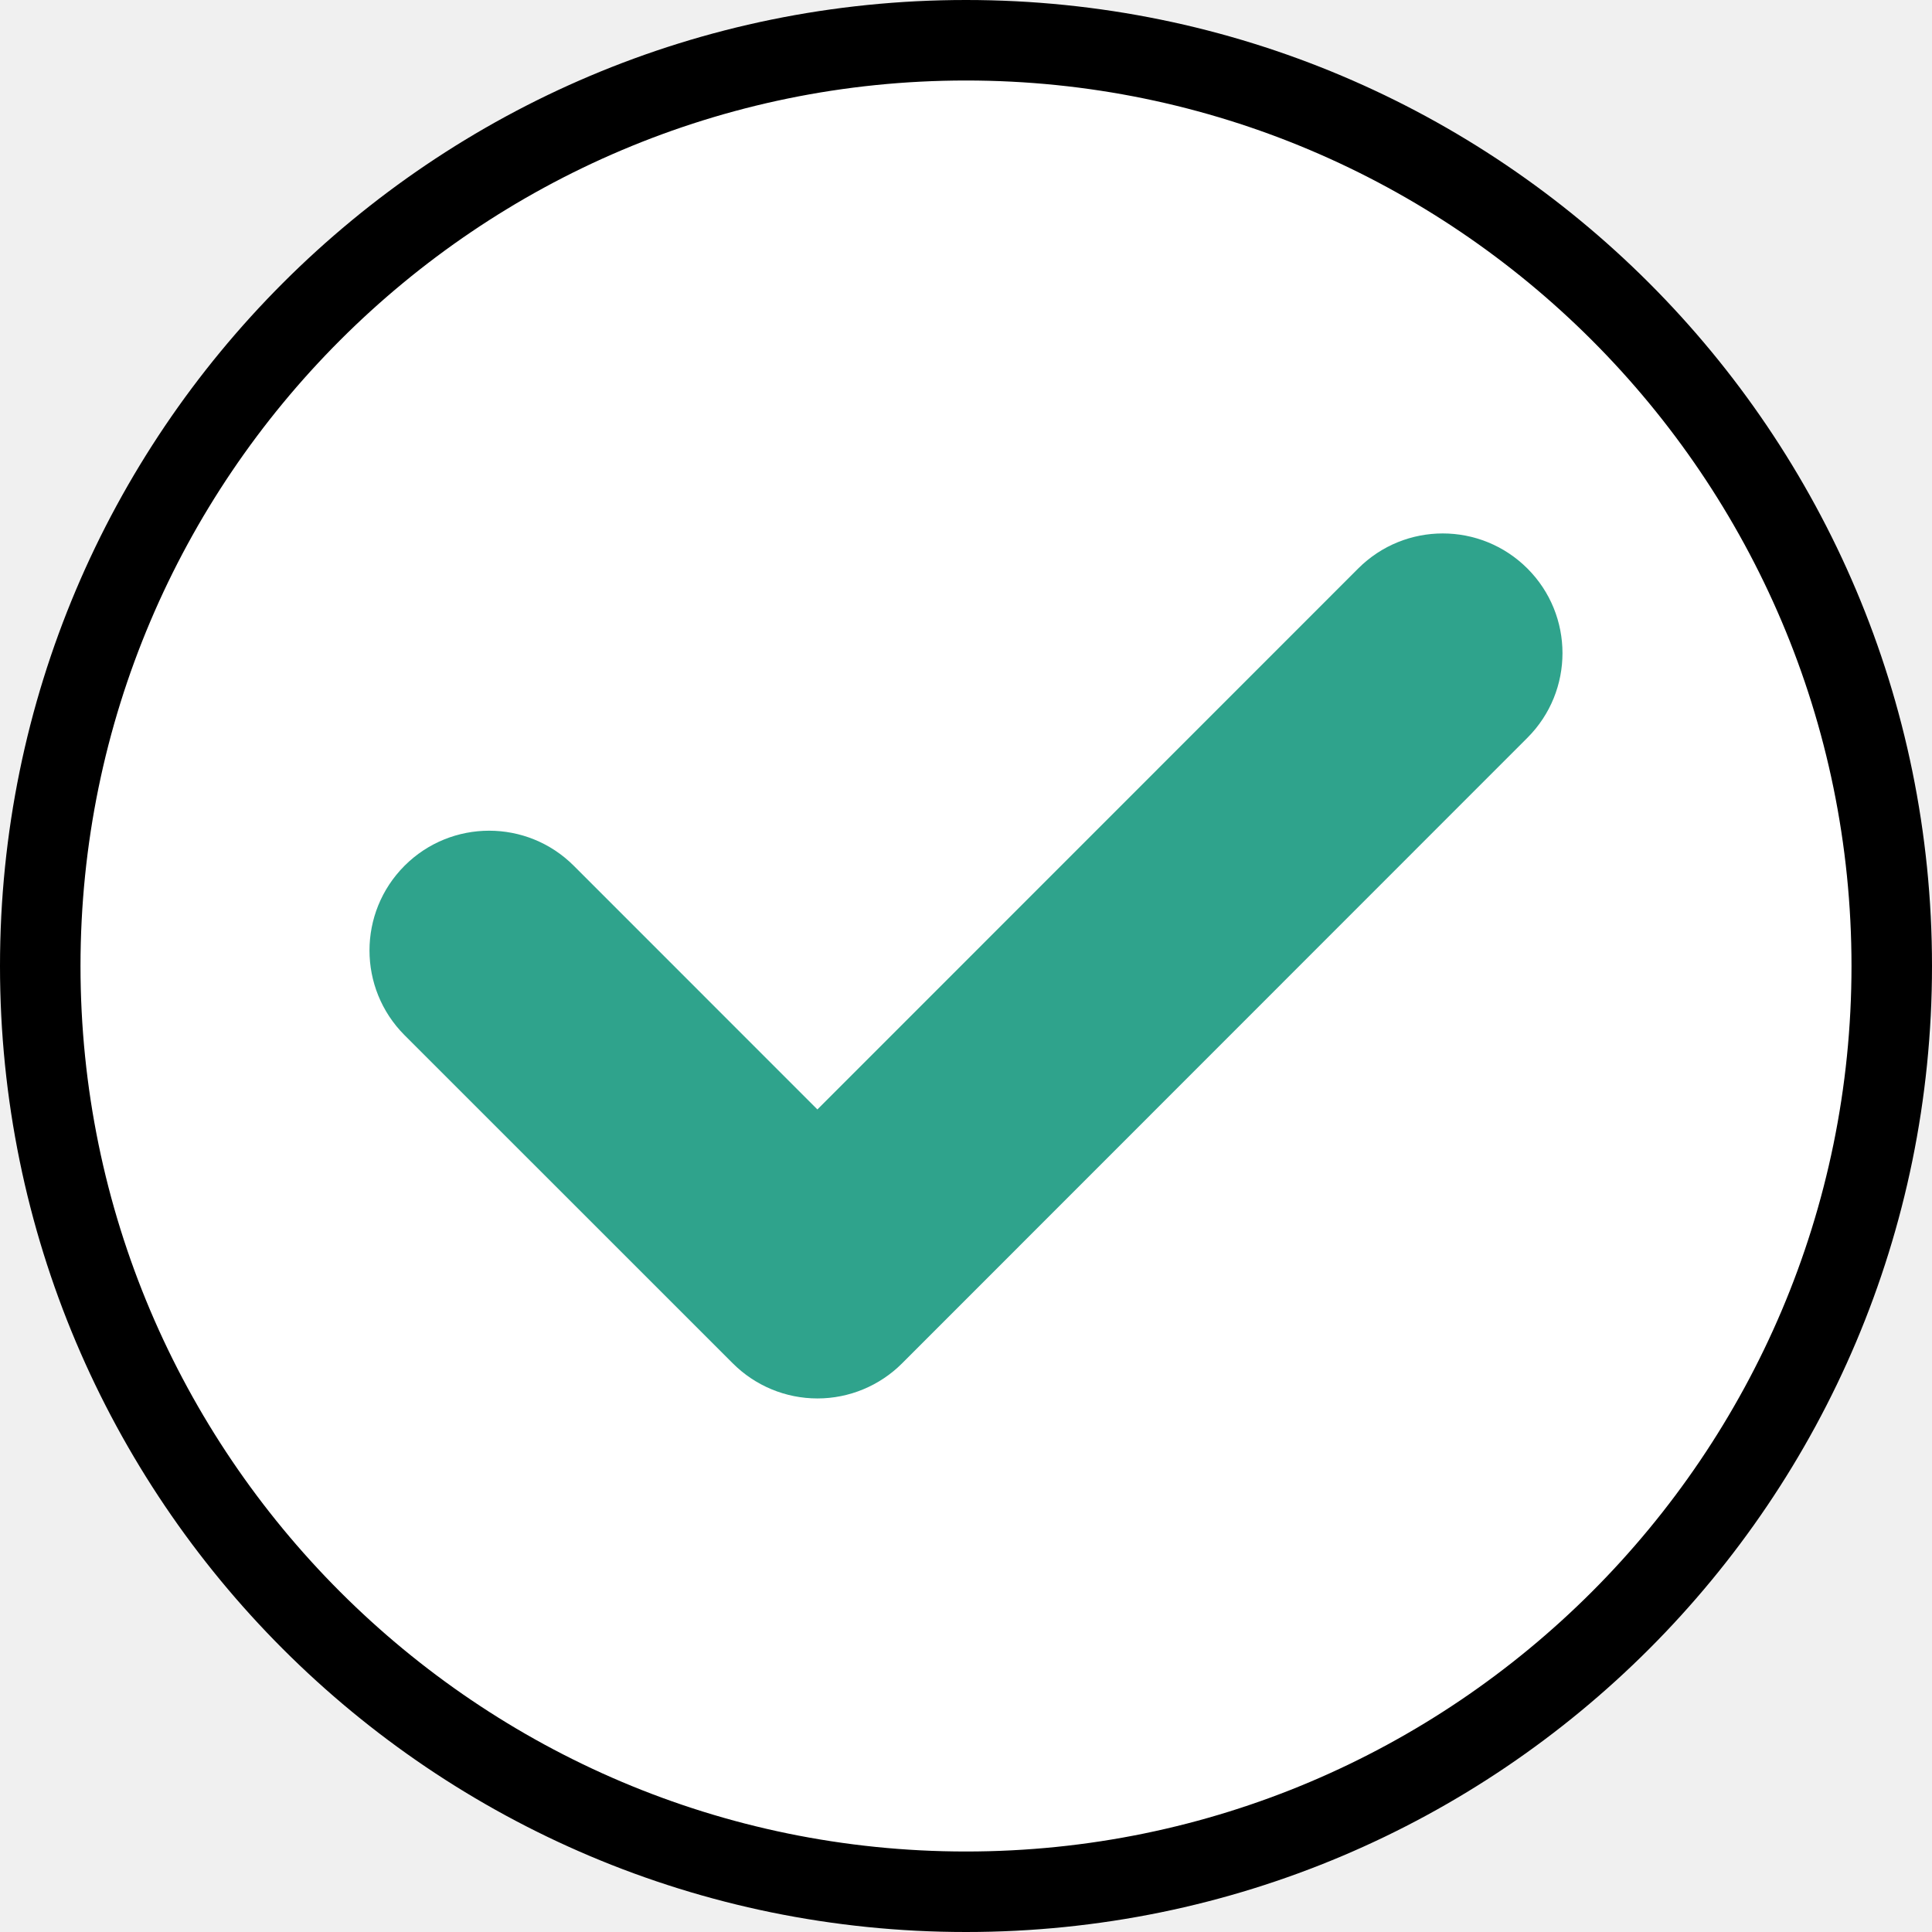
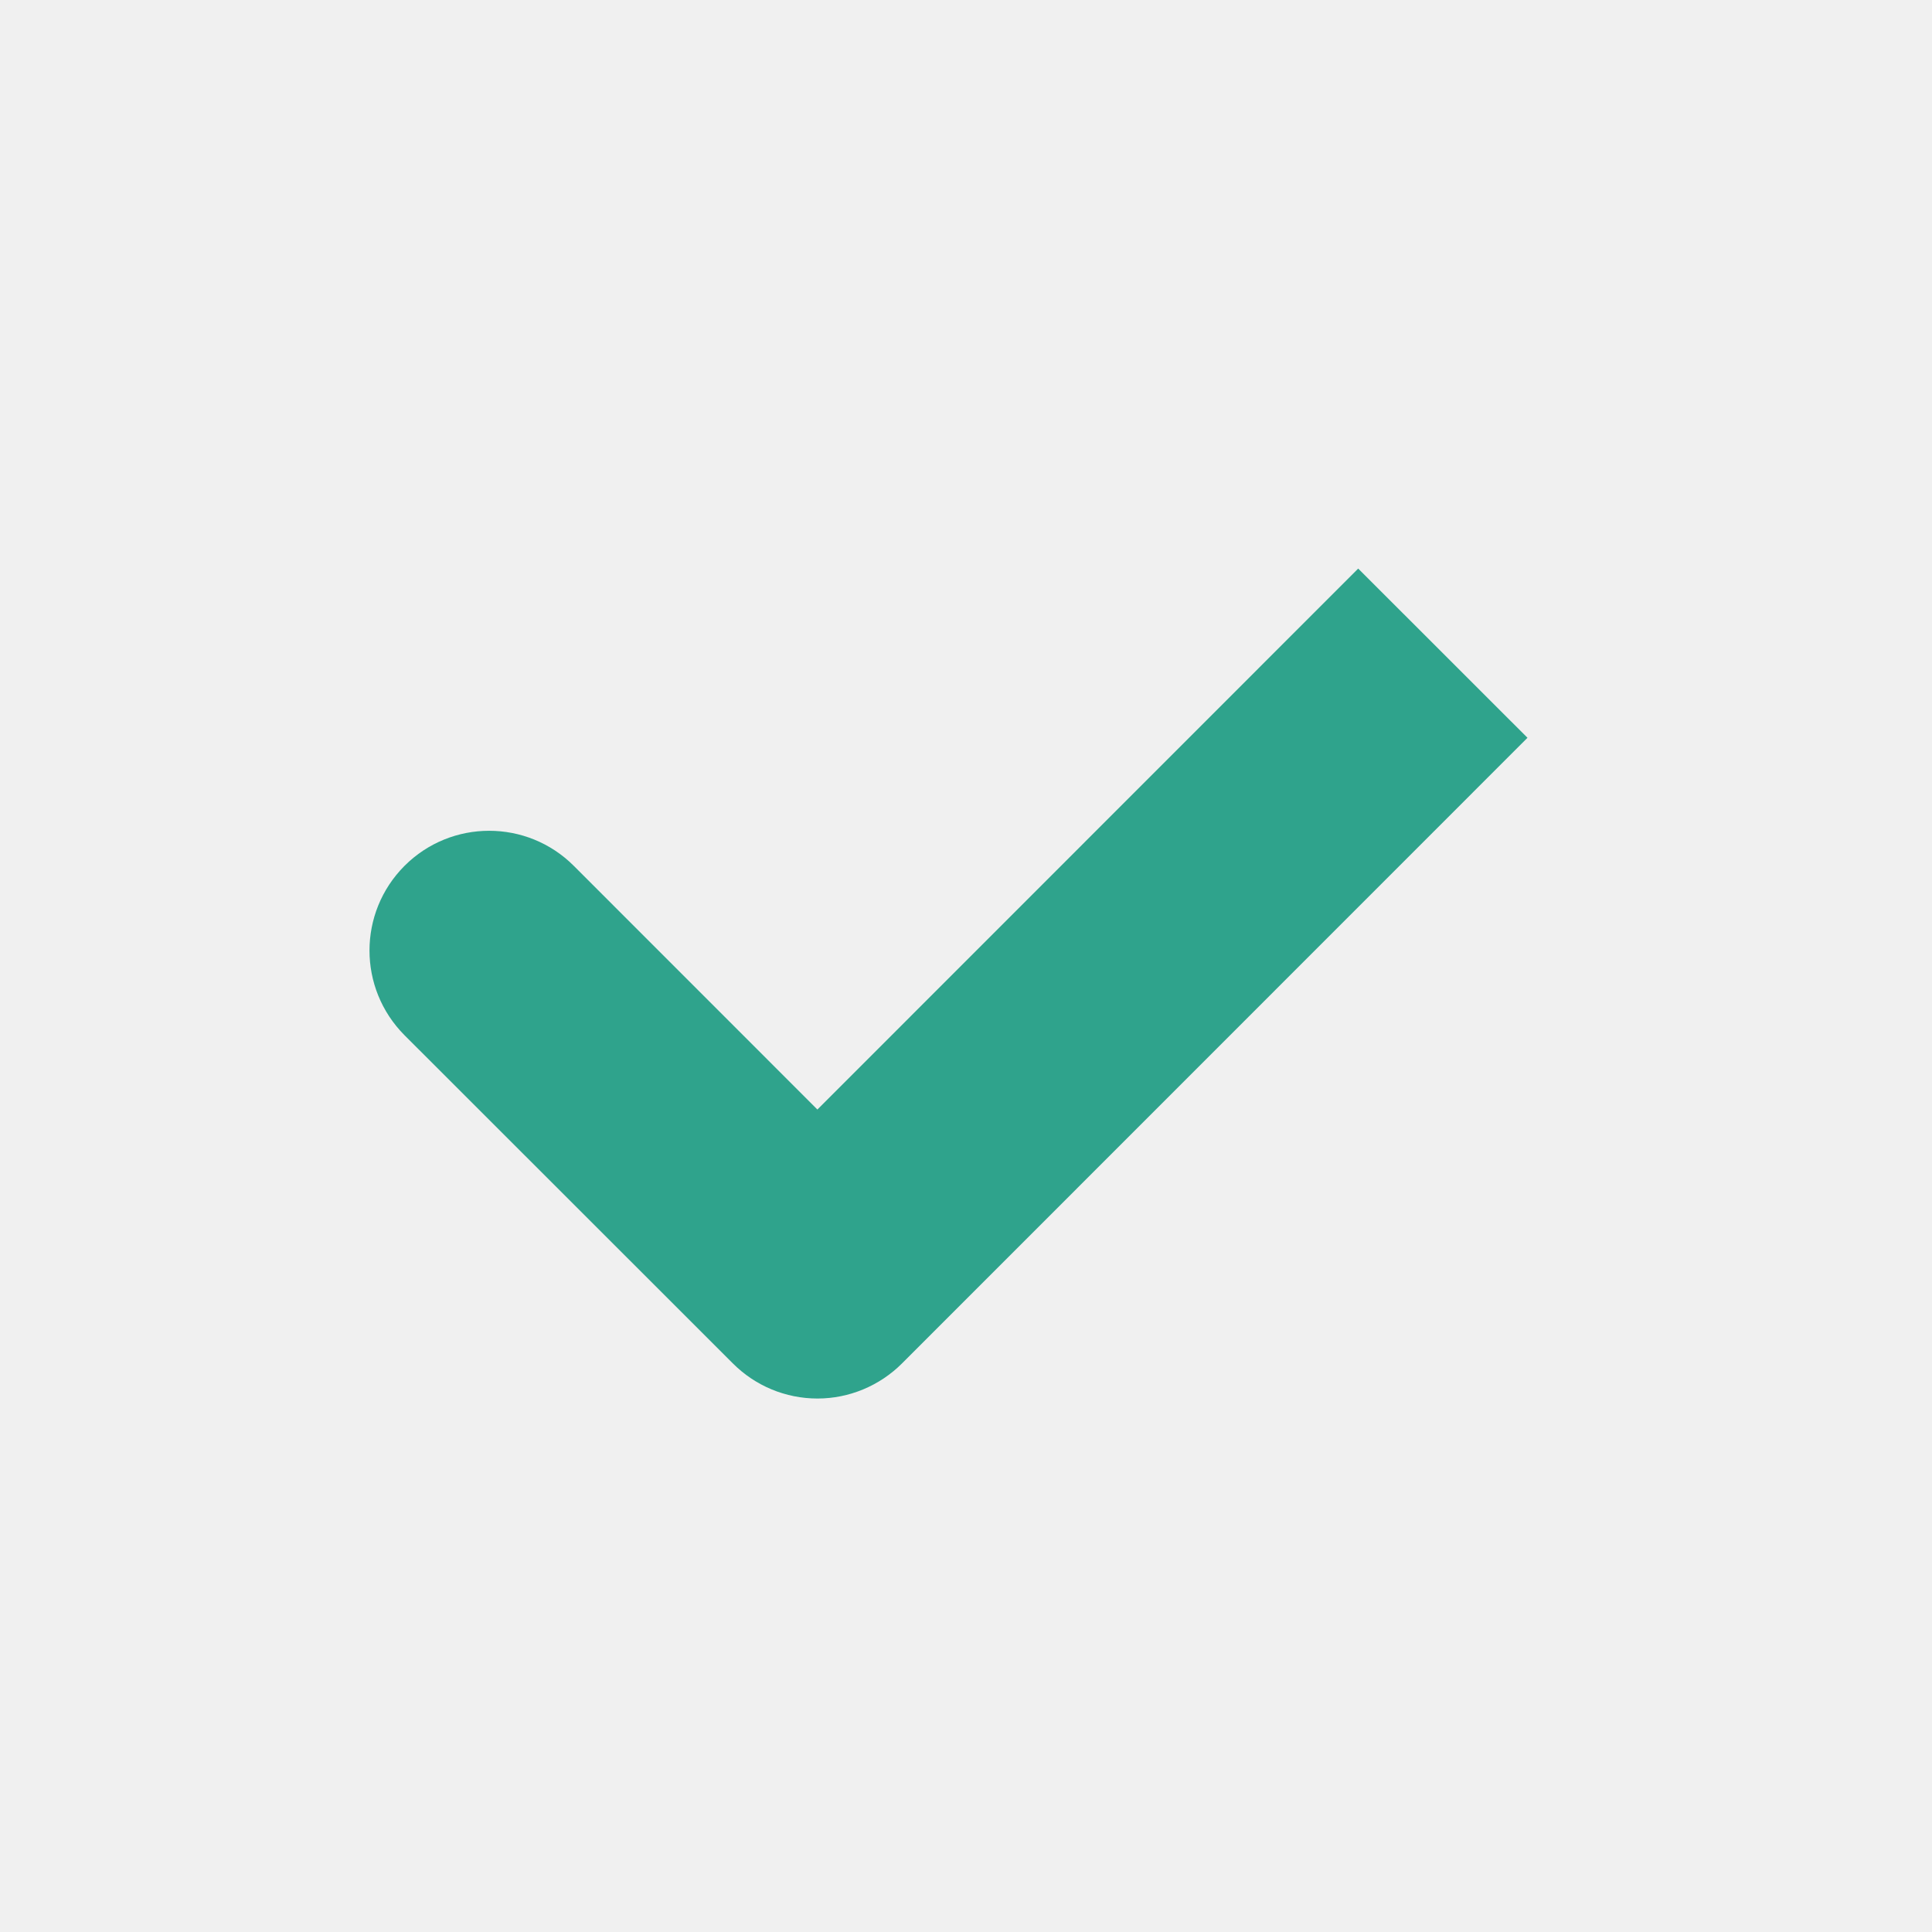
<svg xmlns="http://www.w3.org/2000/svg" version="1.1" id="Layer_1" x="0px" y="0px" width="24px" height="24px" viewBox="0 0 24 24" enable-background="new 0 0 24 24" xml:space="preserve">
-   <g>
-     <path fill="#FFFFFF" d="M12,23.5C5.659,23.5,0.5,18.341,0.5,12C0.5,5.659,5.659,0.5,12,0.5c6.341,0,11.5,5.159,11.5,11.5   C23.5,18.341,18.341,23.5,12,23.5z" />
-     <path d="M12,1c6.065,0,11,4.935,11,11s-4.935,11-11,11S1,18.065,1,12S5.935,1,12,1 M12,0C5.373,0,0,5.373,0,12   c0,6.627,5.373,12,12,12c6.627,0,12-5.373,12-12C24,5.373,18.627,0,12,0L12,0z" />
-   </g>
-   <path fill="#2FA38C" d="M10.155,17.372L10.155,17.372c-0.396,0-0.773-0.157-1.052-0.436l-4.078-4.077  c-0.58-0.582-0.58-1.522,0-2.104c0.581-0.581,1.522-0.581,2.103,0l3.026,3.027l6.718-6.72c0.581-0.581,1.521-0.58,2.102,0  c0.581,0.581,0.581,1.522,0,2.103l-7.768,7.771C10.927,17.215,10.549,17.372,10.155,17.372z" />
+   <path fill="#2FA38C" d="M18.975,9.165l-7.769,7.771c-0.279,0.279-0.657,0.437-1.051,0.437l0,0c-0.396,0-0.773-0.157-1.052-0.437  l-4.078-4.076c-0.58-0.583-0.58-1.522,0-2.104c0.581-0.581,1.522-0.581,2.103,0l3.026,3.027l6.718-6.72" />
</svg>
